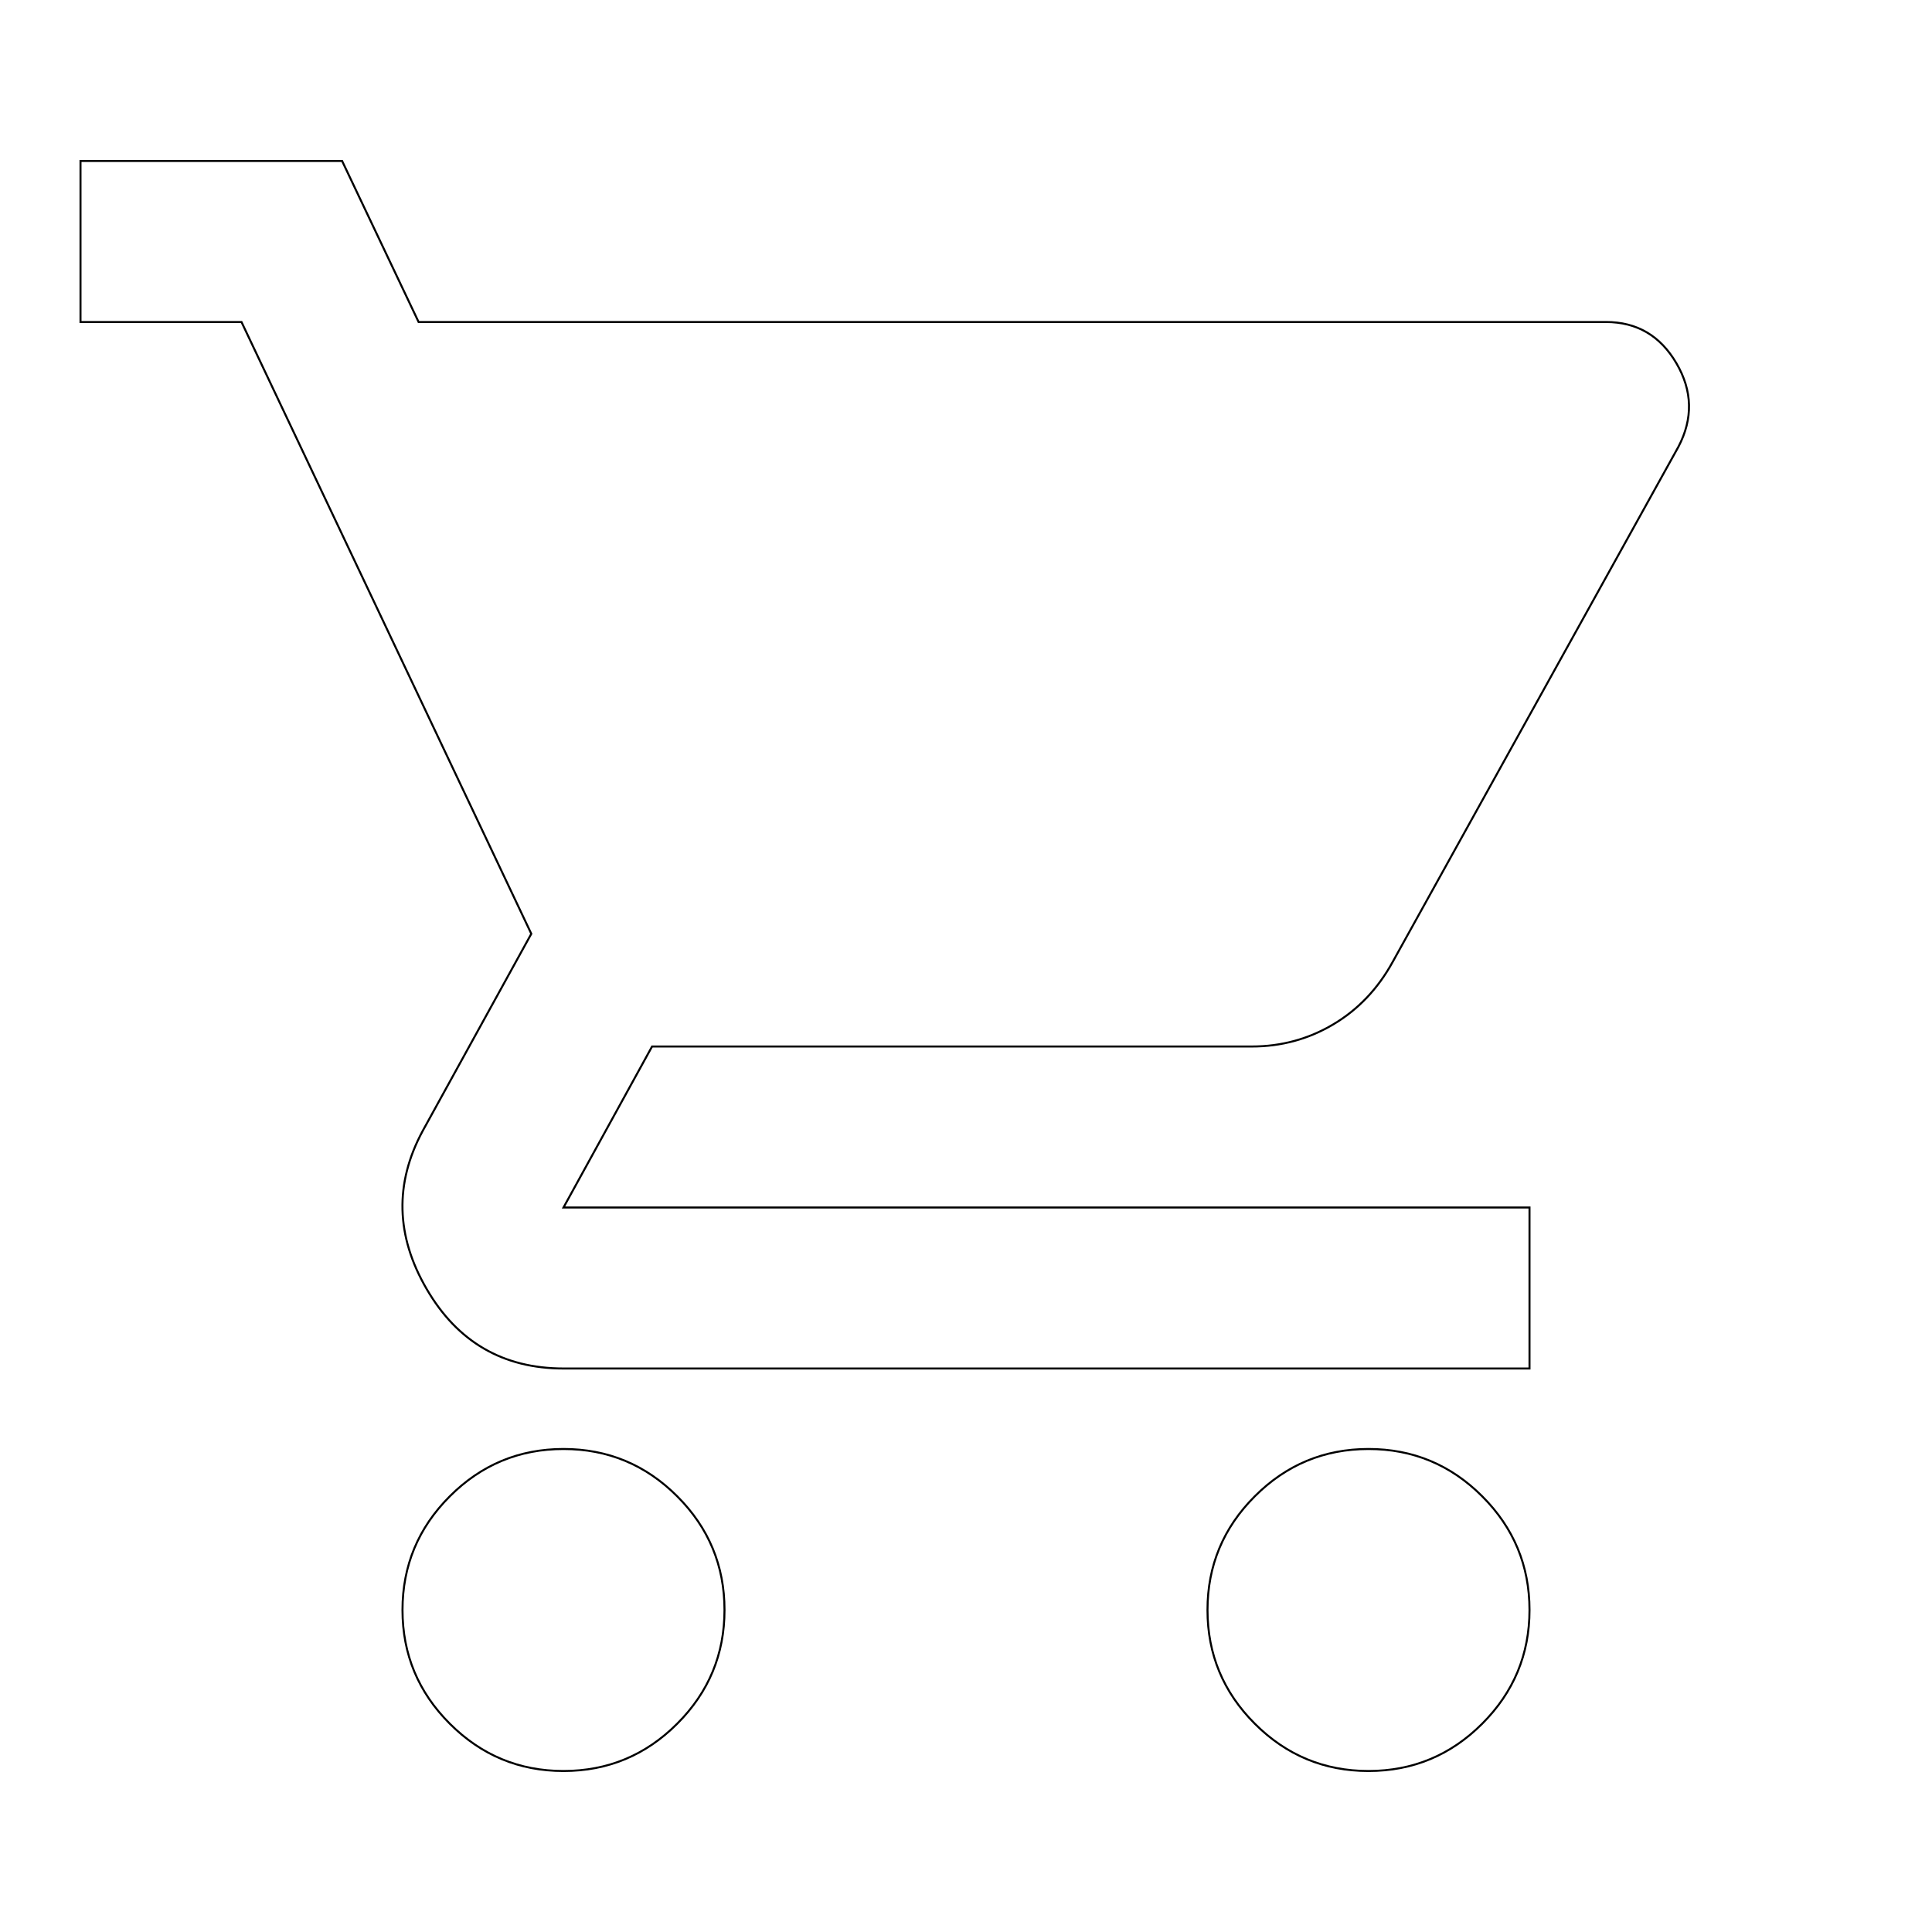
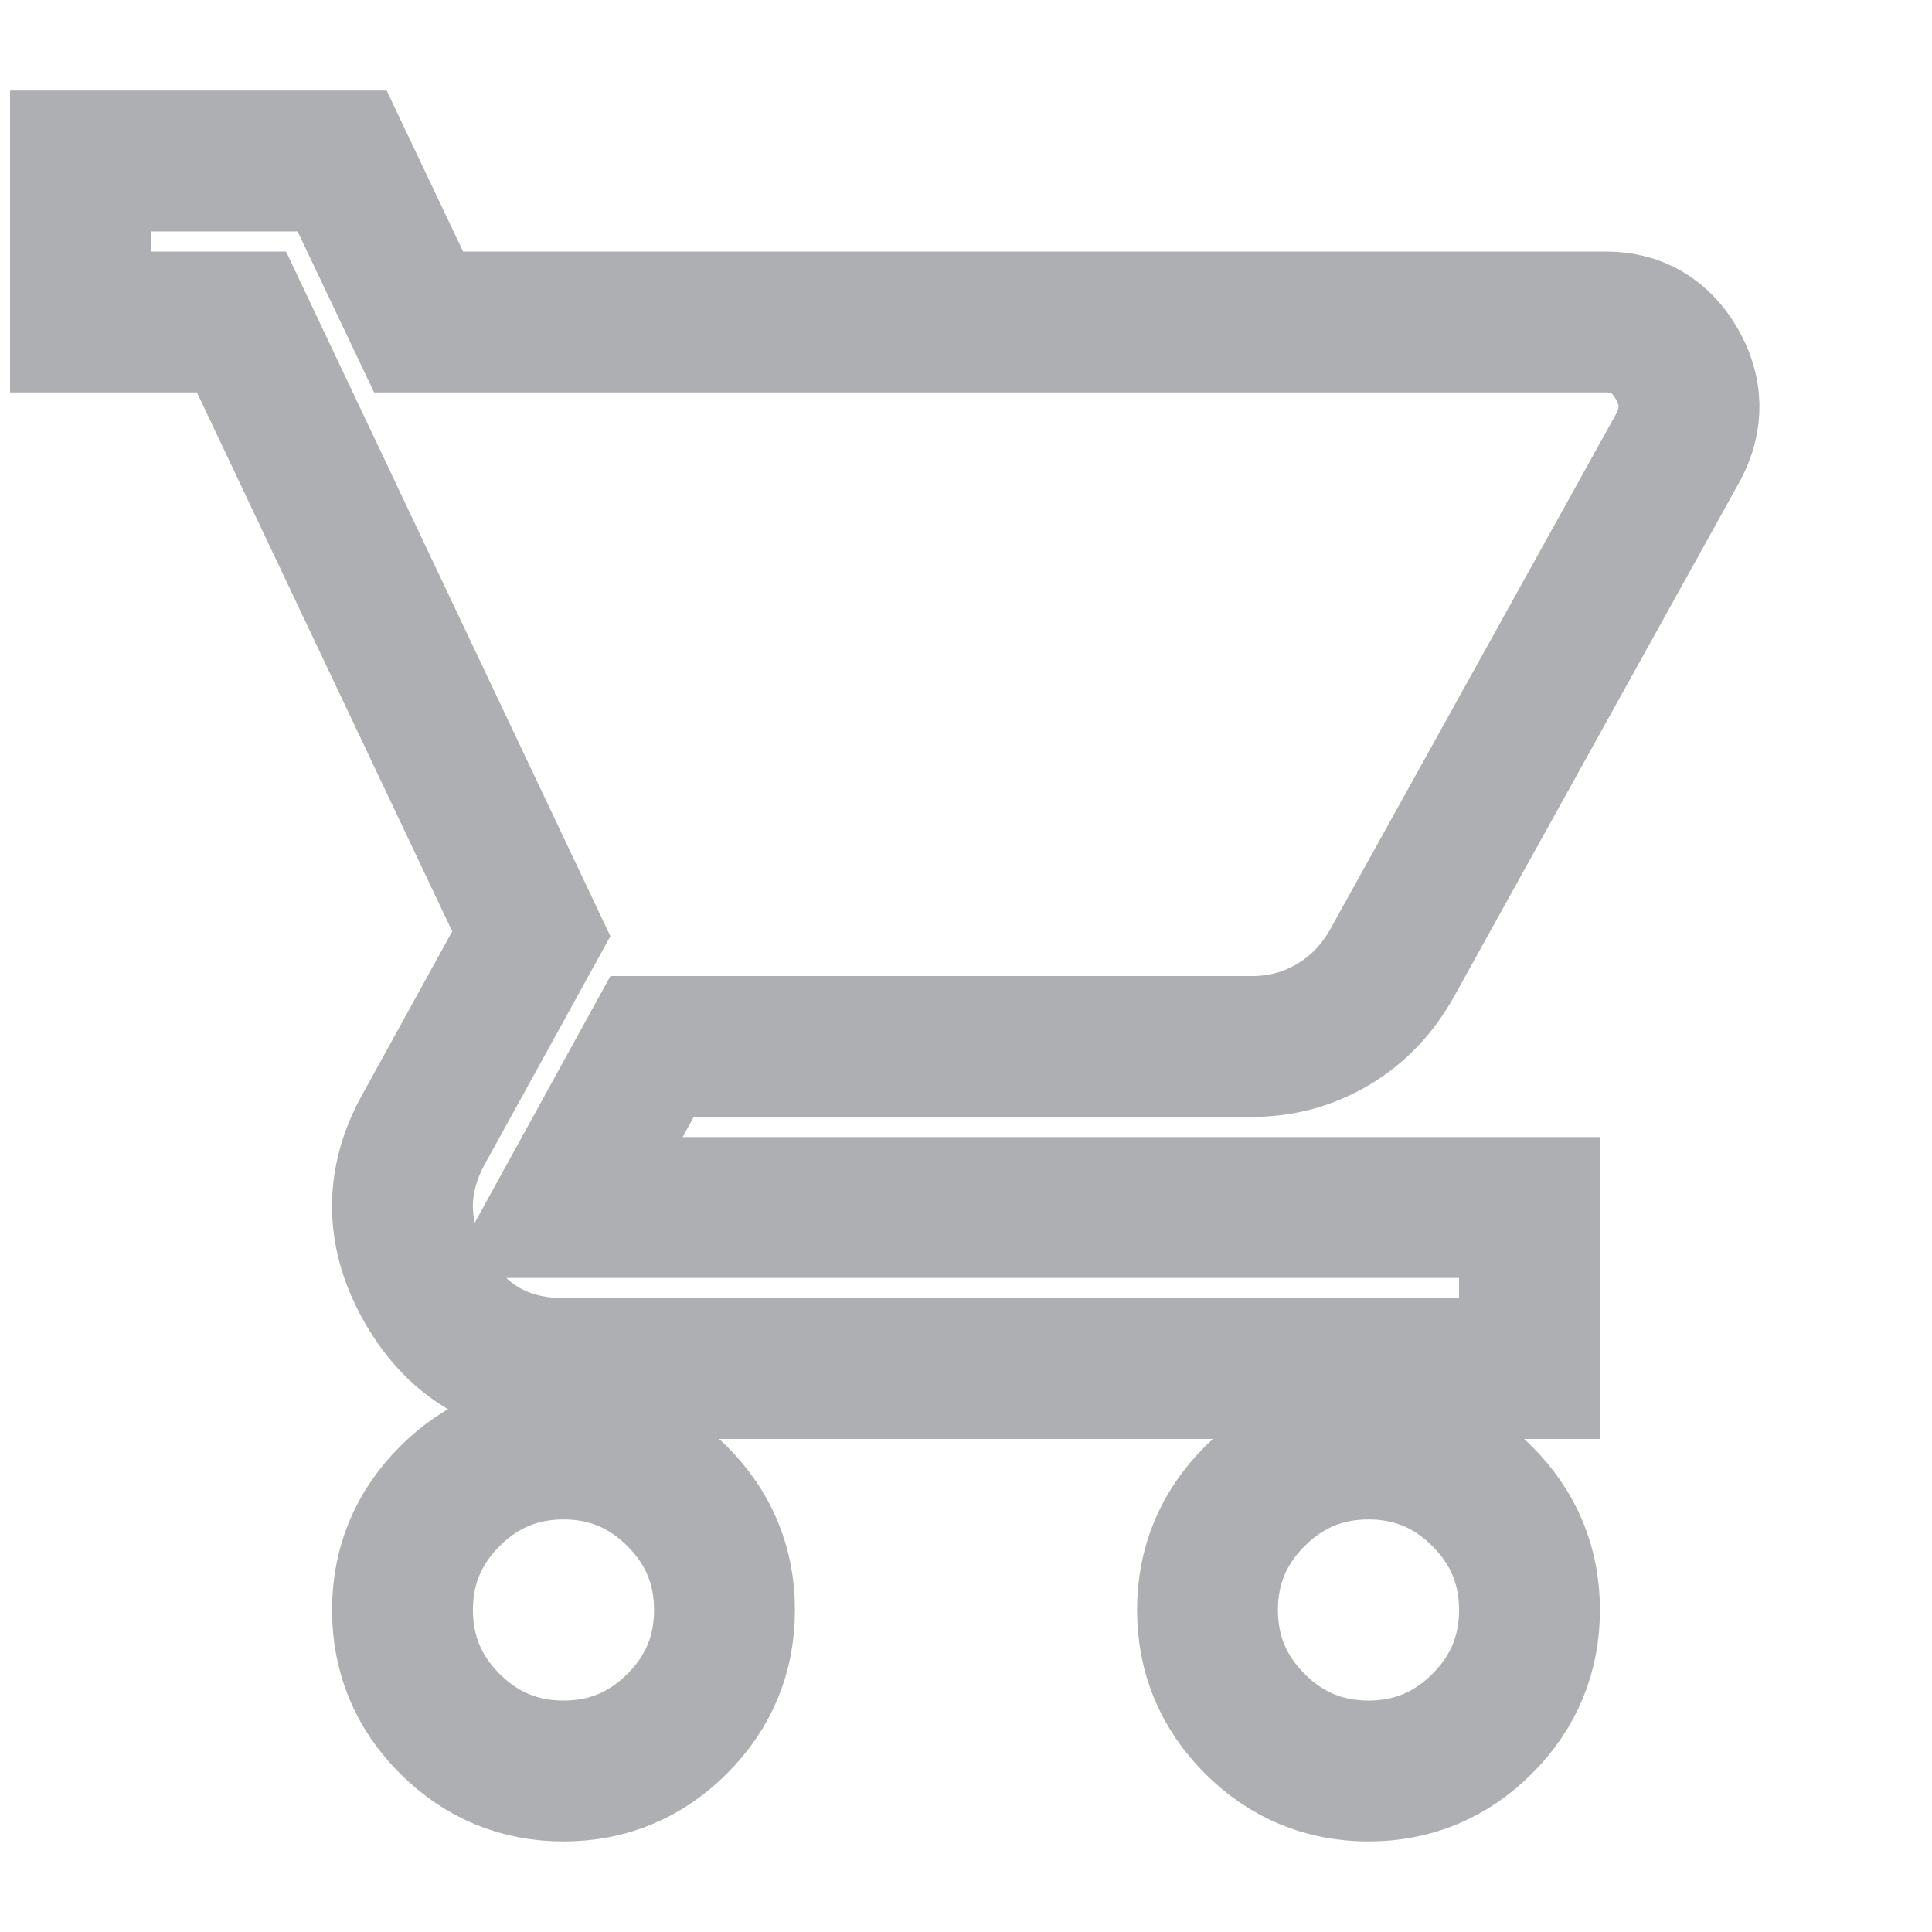
- <svg xmlns="http://www.w3.org/2000/svg" height="24px" viewBox="0 -960 960 960" width="24px" fill="none" stroke="currentColor">
+ <svg xmlns="http://www.w3.org/2000/svg" height="24px" viewBox="0 -960 960 960" width="24px" fill="none" stroke="rgba(117,119,126,0.589)" stroke-width="70">
  <path d="M223.5-103.5Q200-127 200-160t23.5-56.5Q247-240 280-240t56.5 23.5Q360-193 360-160t-23.5 56.5Q313-80 280-80t-56.5-23.5Zm400 0Q600-127 600-160t23.5-56.5Q647-240 680-240t56.5 23.5Q760-193 760-160t-23.5 56.5Q713-80 680-80t-56.5-23.5ZM208-800h590q23 0 35 20.5t1 41.5L692-482q-11 20-29.5 31T622-440H324l-44 80h480v80H280q-45 0-68-39.5t-2-78.5l54-98-144-304H40v-80h130l38 80Z" />
</svg>
